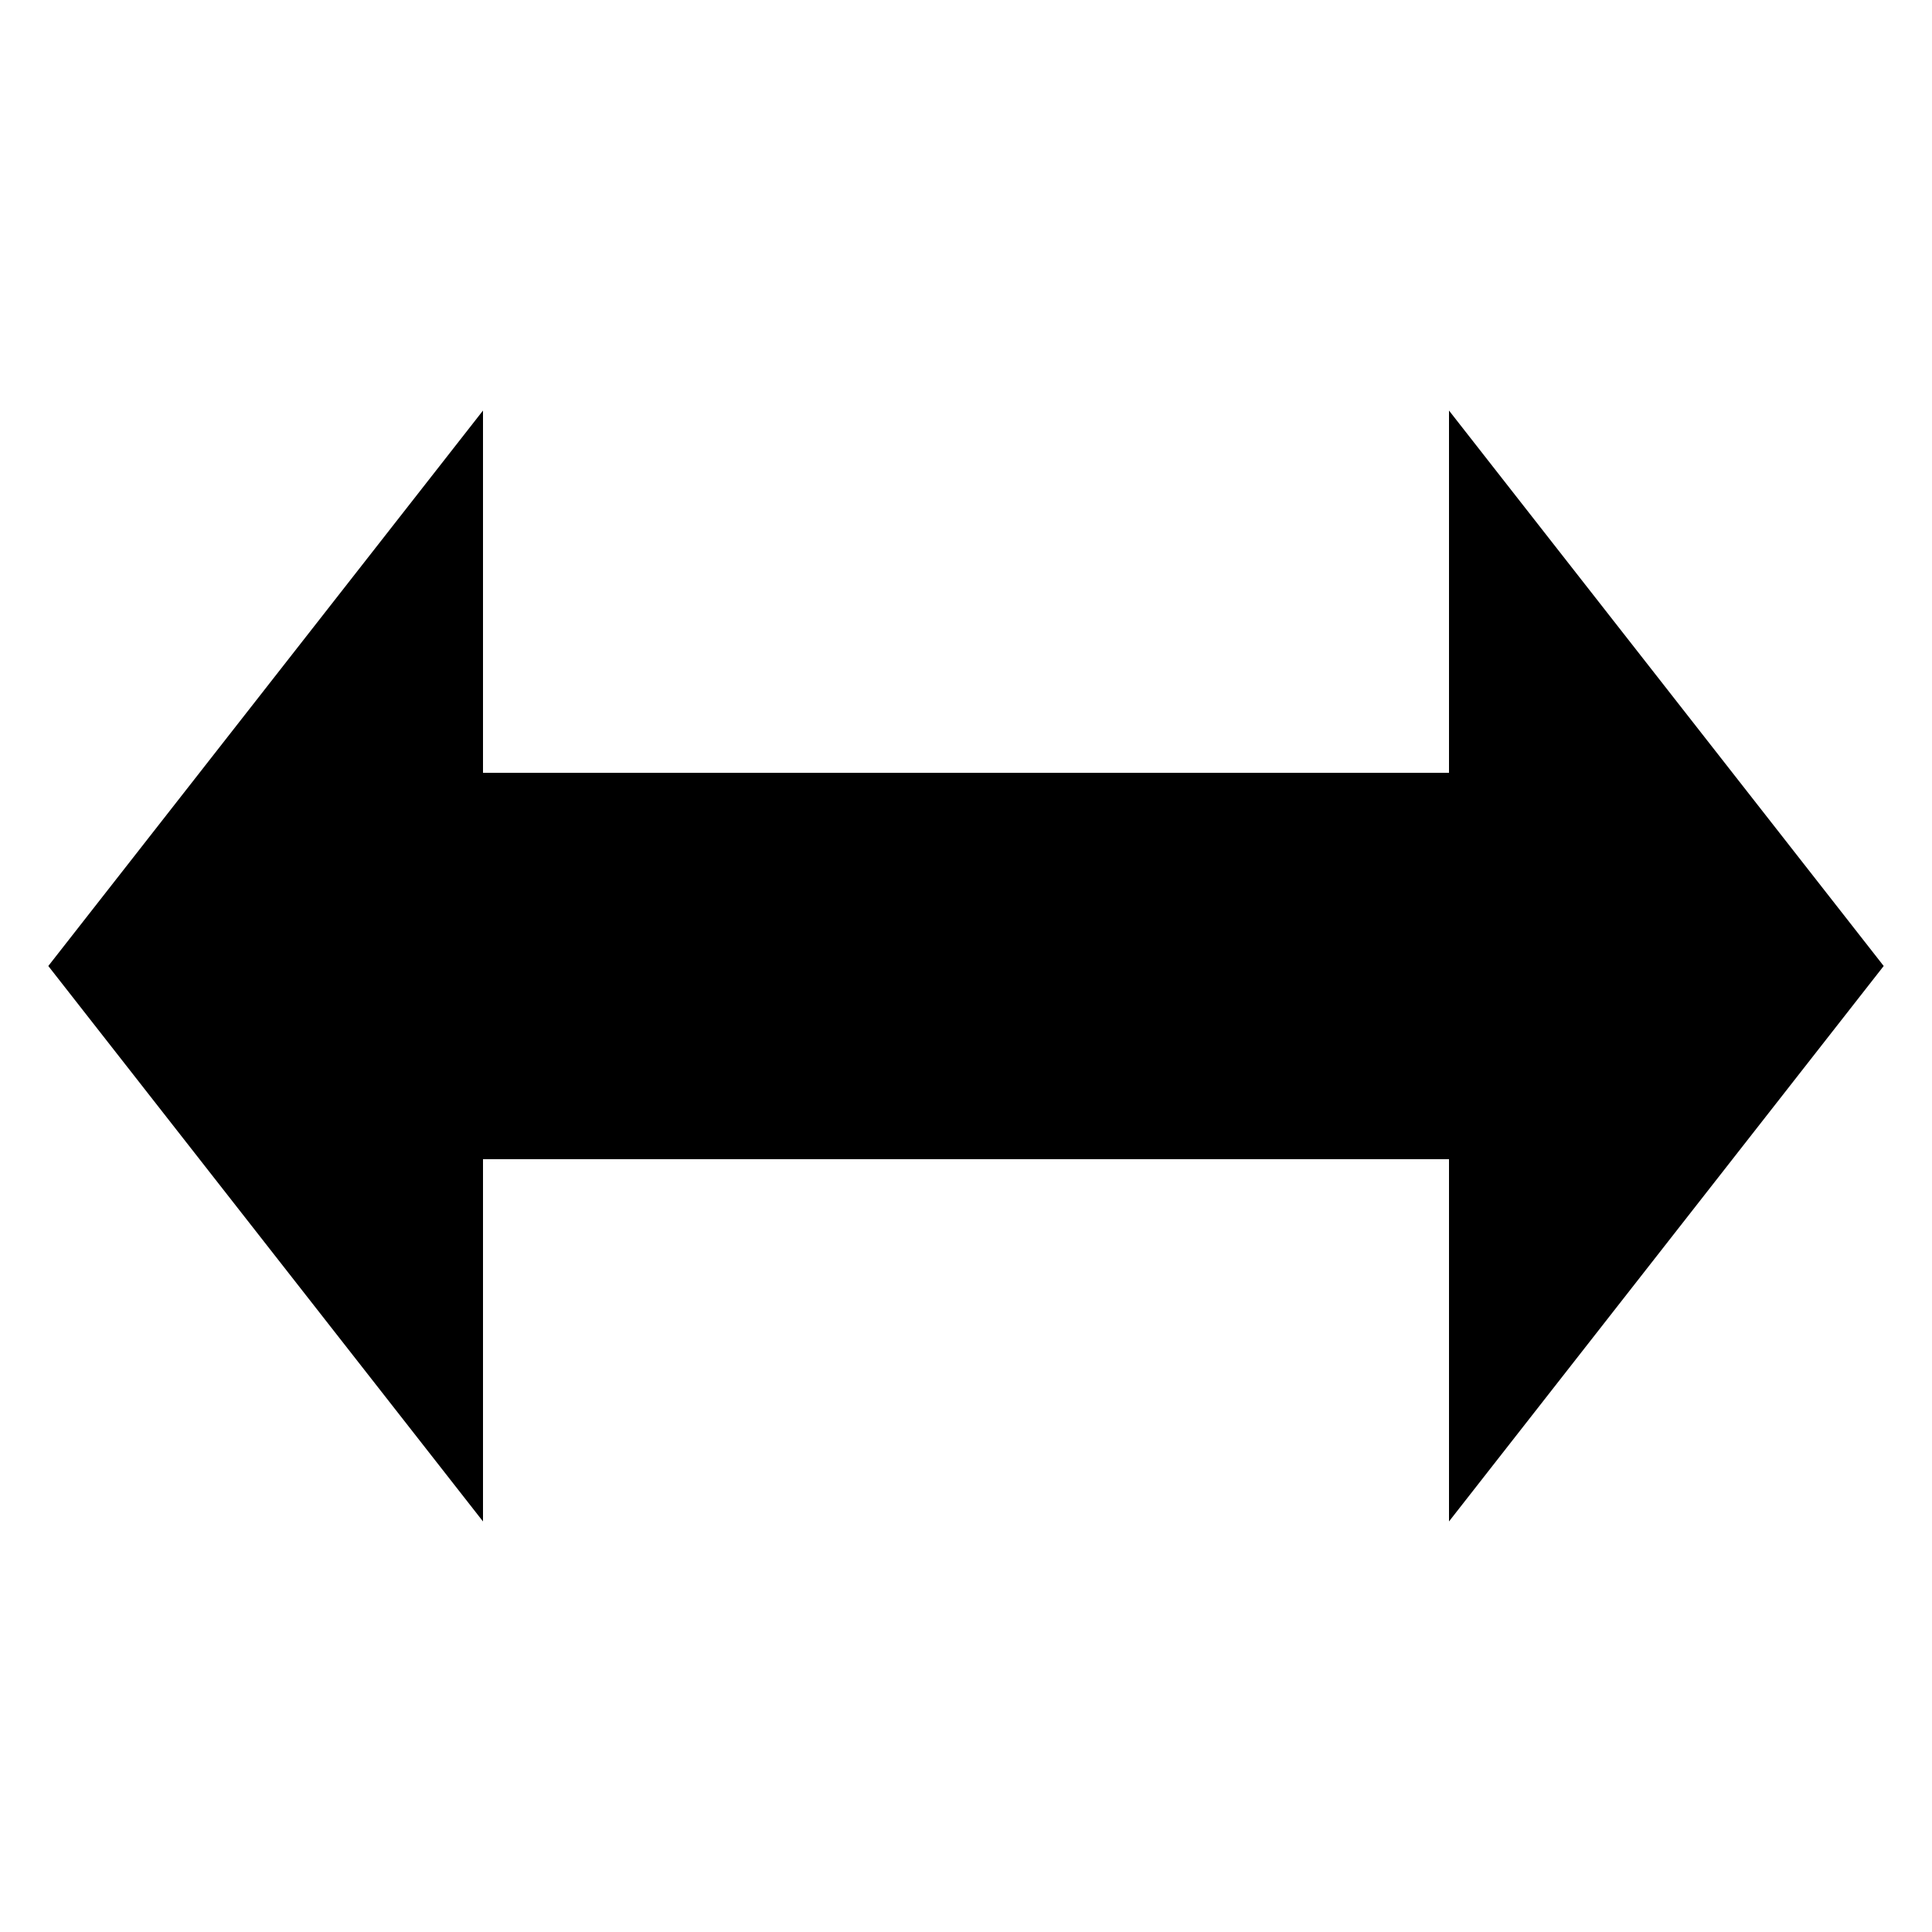
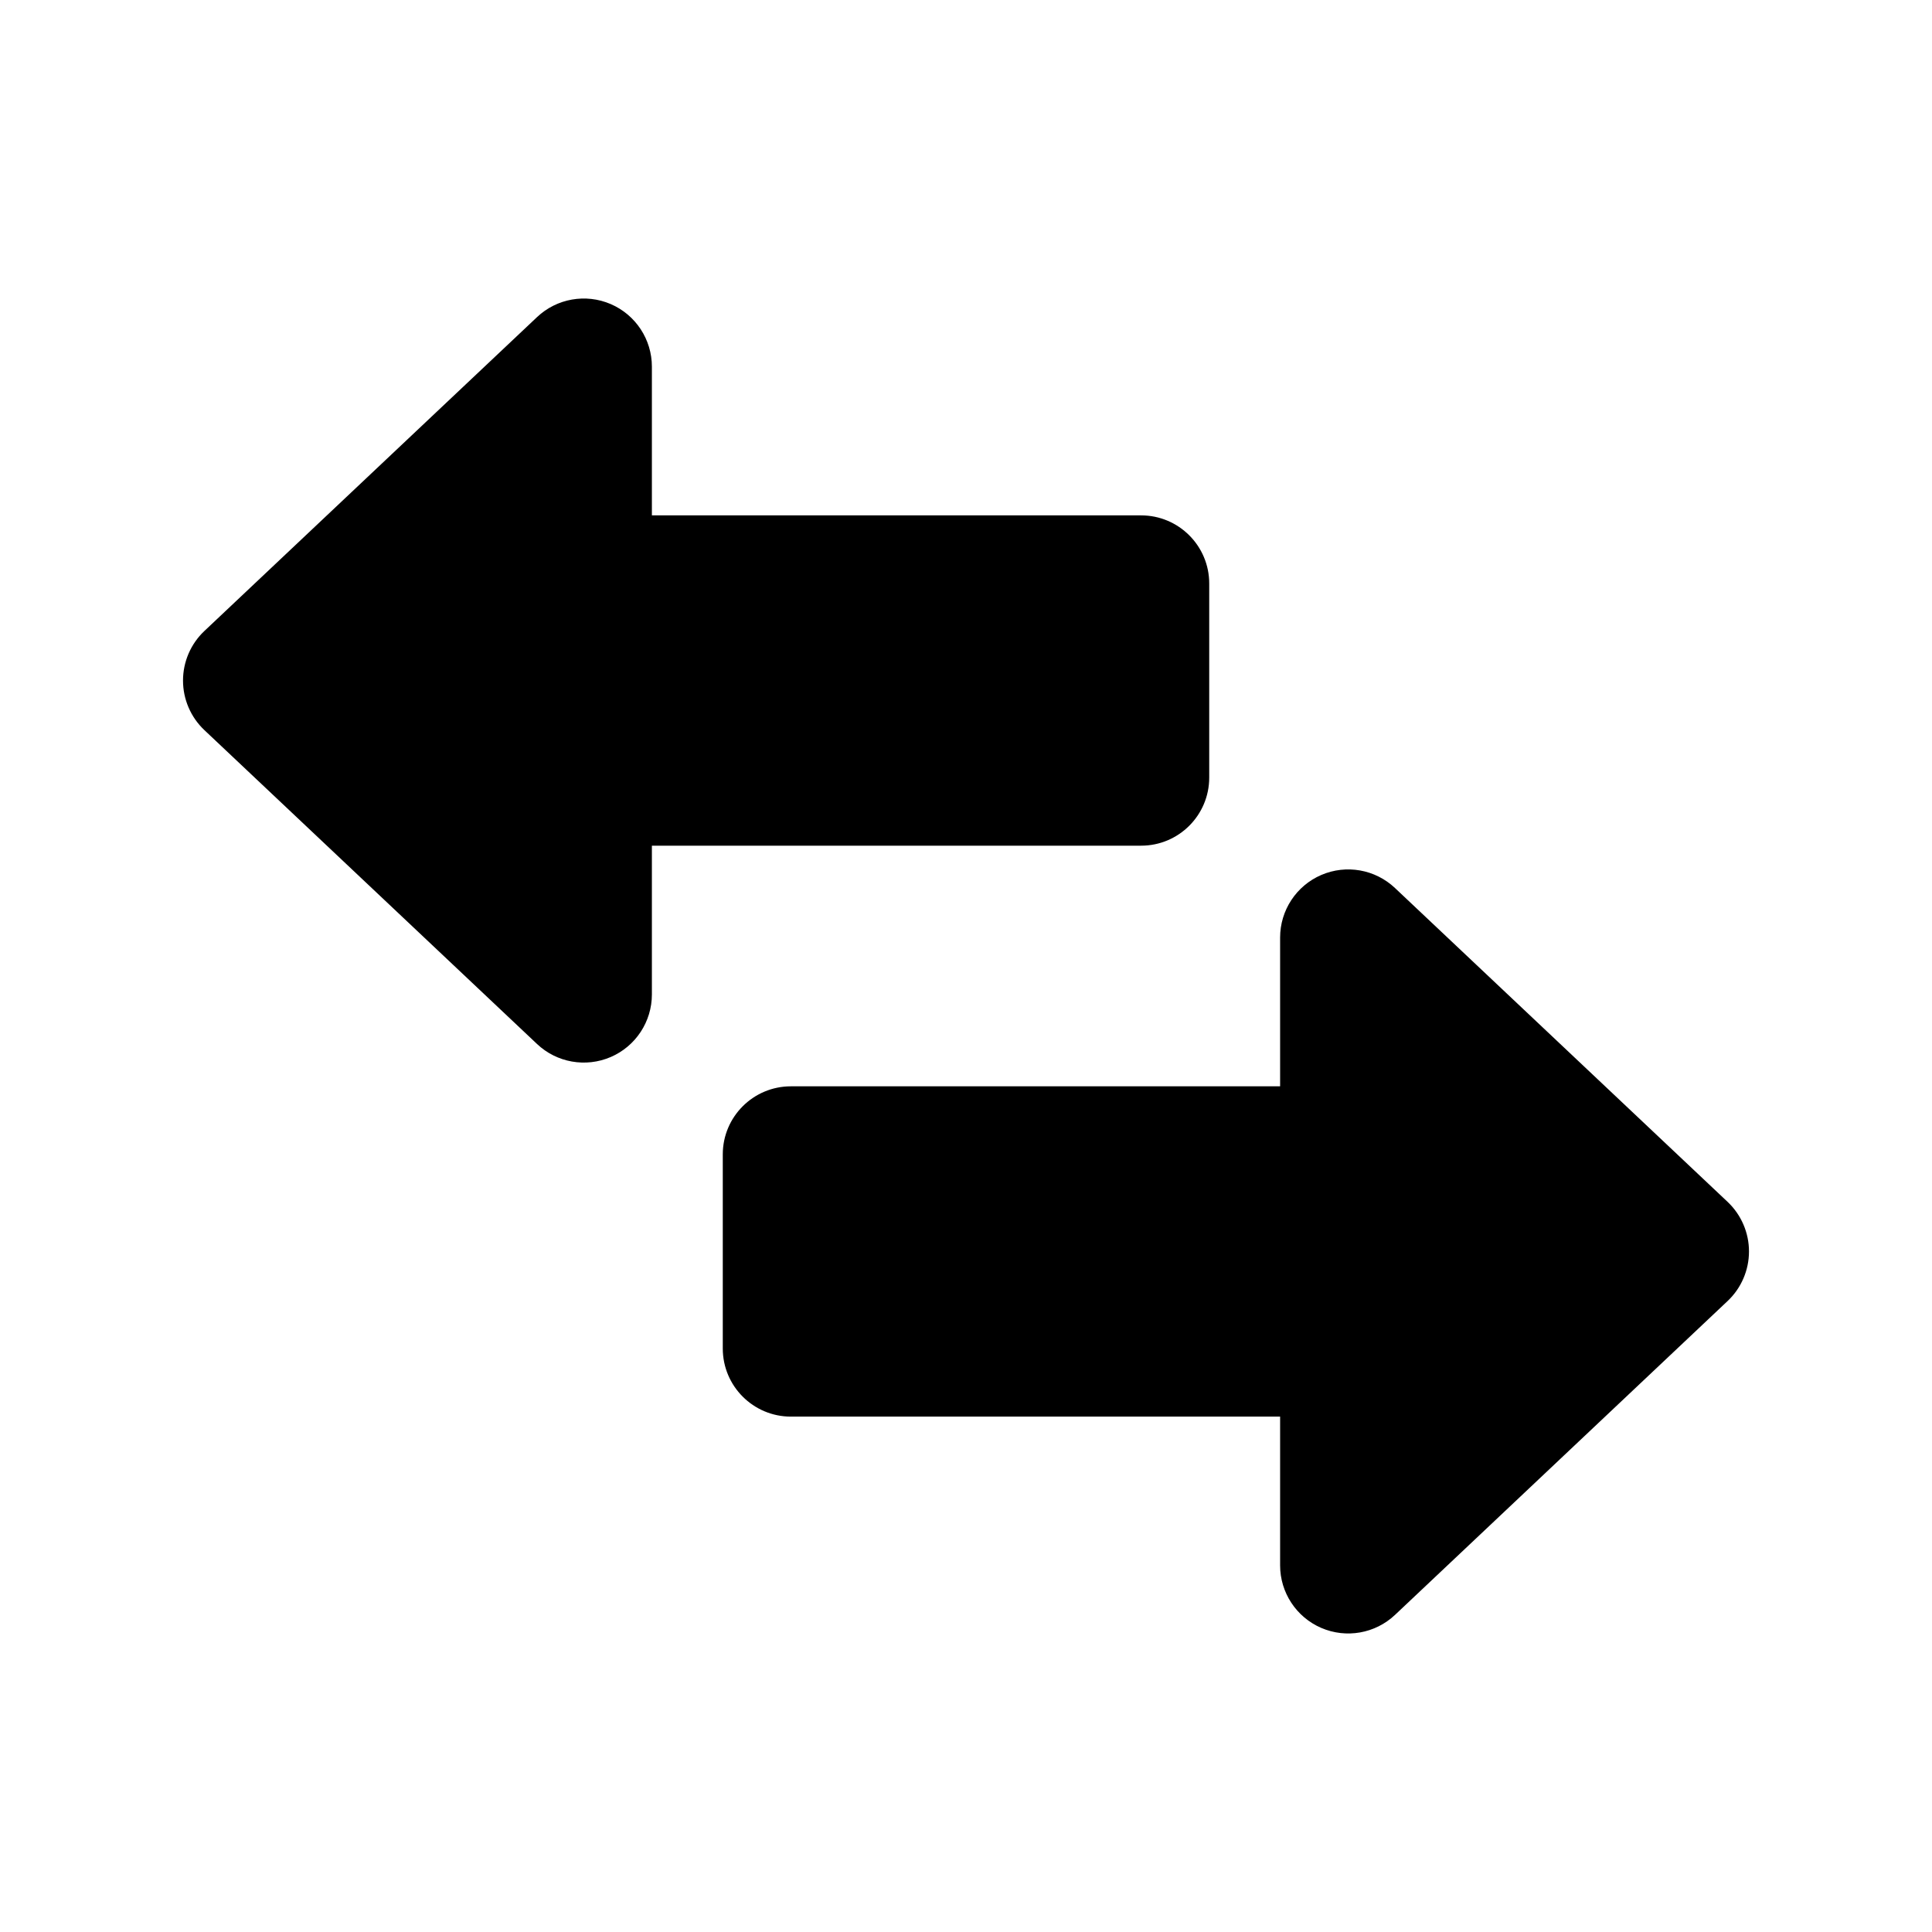
<svg xmlns="http://www.w3.org/2000/svg" width="100%" height="100%" viewBox="0 0 40 40" version="1.1" xml:space="preserve" style="fill-rule:evenodd;clip-rule:evenodd;stroke-linejoin:round;stroke-miterlimit:2;">
-   <g>
-     <path d="M30,16L30,8.5L39,20L30,31.5L30,24L10,24L10,31.5L1,20L10,8.5L10,16L30,16Z" />
+   <g transform="matrix(0.920758,0,0,0.920758,2.50561,1.21236)">
+     <path d="M11.937,17.699L11.937,21.044C11.937,21.656 11.573,22.209 11.012,22.451C10.45,22.693 9.798,22.578 9.354,22.158L1.874,15.1C1.568,14.811 1.394,14.408 1.394,13.986C1.394,13.564 1.568,13.161 1.874,12.872L9.354,5.814C9.798,5.394 10.45,5.279 11.012,5.521C11.573,5.763 11.937,6.316 11.937,6.928L11.937,10.272L22.937,10.272C23.783,10.272 24.469,10.958 24.469,11.804L24.469,16.168C24.469,17.014 23.783,17.699 22.937,17.699L11.937,17.699ZM26.063,23.11L26.063,19.765C26.063,19.153 26.427,18.6 26.988,18.358C27.55,18.116 28.201,18.231 28.646,18.651L36.126,25.709C36.432,25.999 36.606,26.402 36.606,26.823C36.606,27.245 36.432,27.648 36.126,27.937L28.646,34.996C28.201,35.415 27.55,35.53 26.988,35.288C26.427,35.046 26.063,34.493 26.063,33.882L26.063,30.537L15.063,30.537C14.217,30.537 13.531,29.851 13.531,29.005L13.531,24.641C13.531,23.795 14.217,23.11 15.063,23.11L26.063,23.11Z" />
  </g>
</svg>
